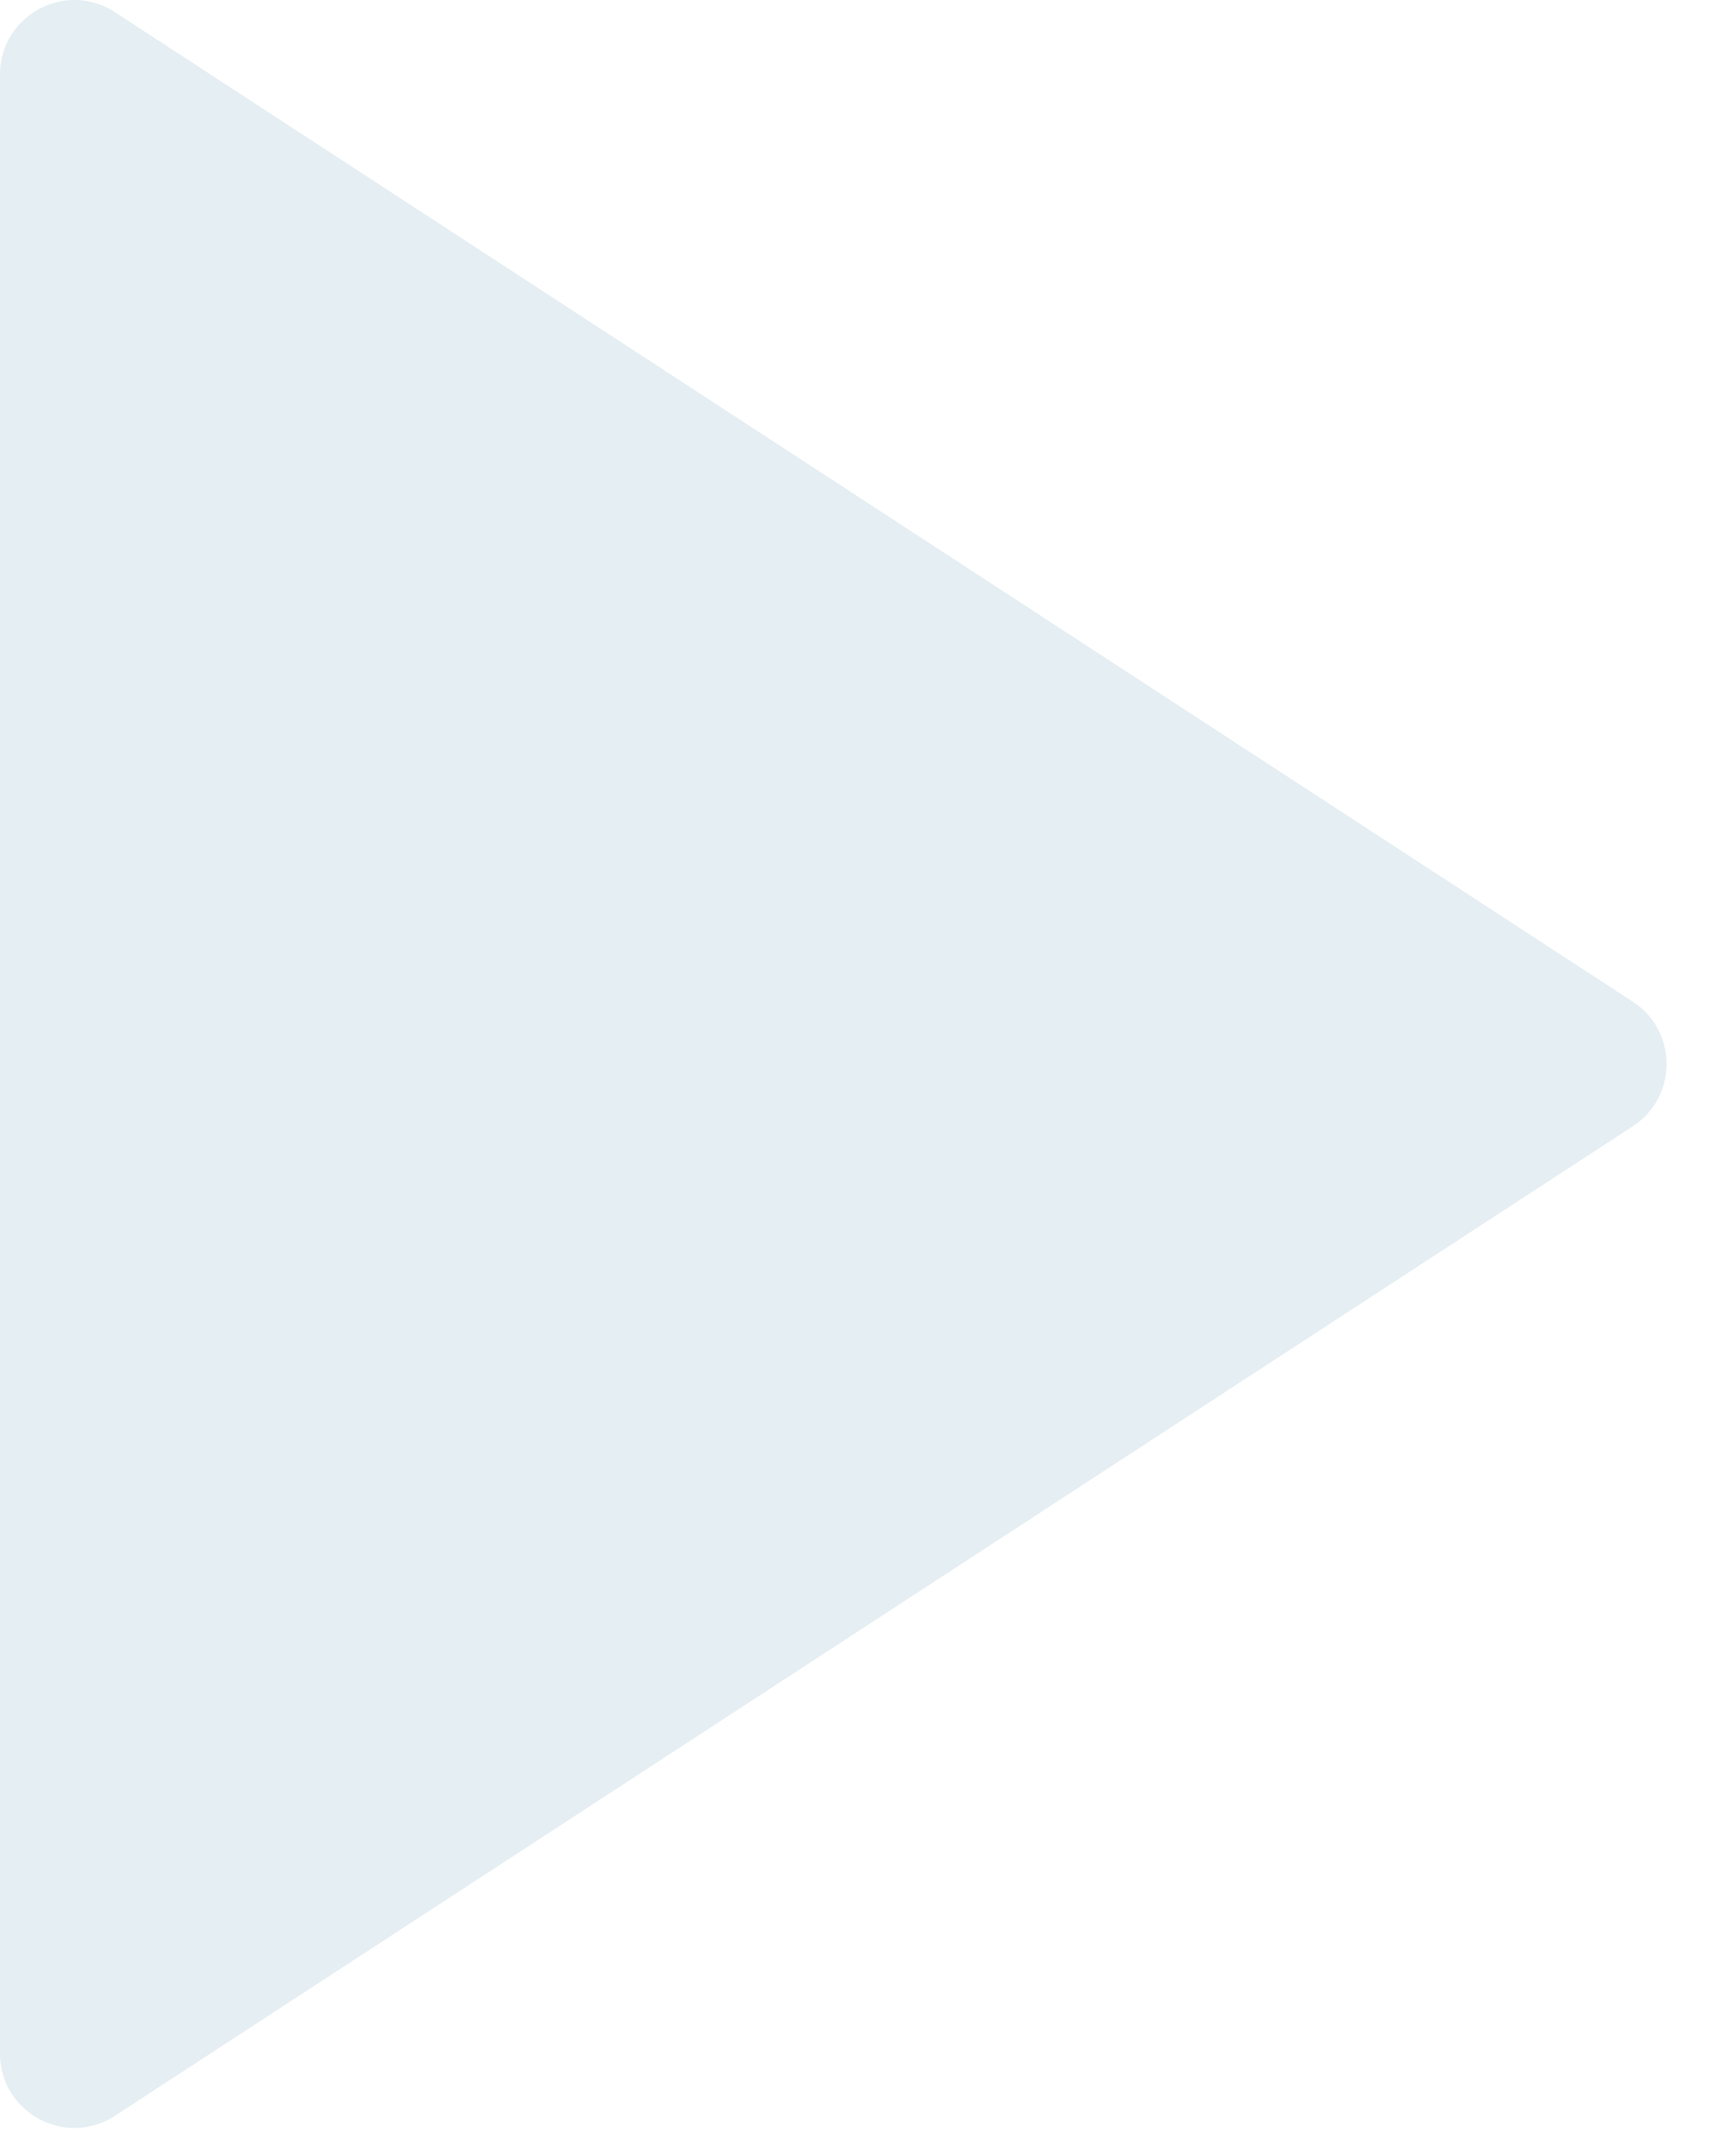
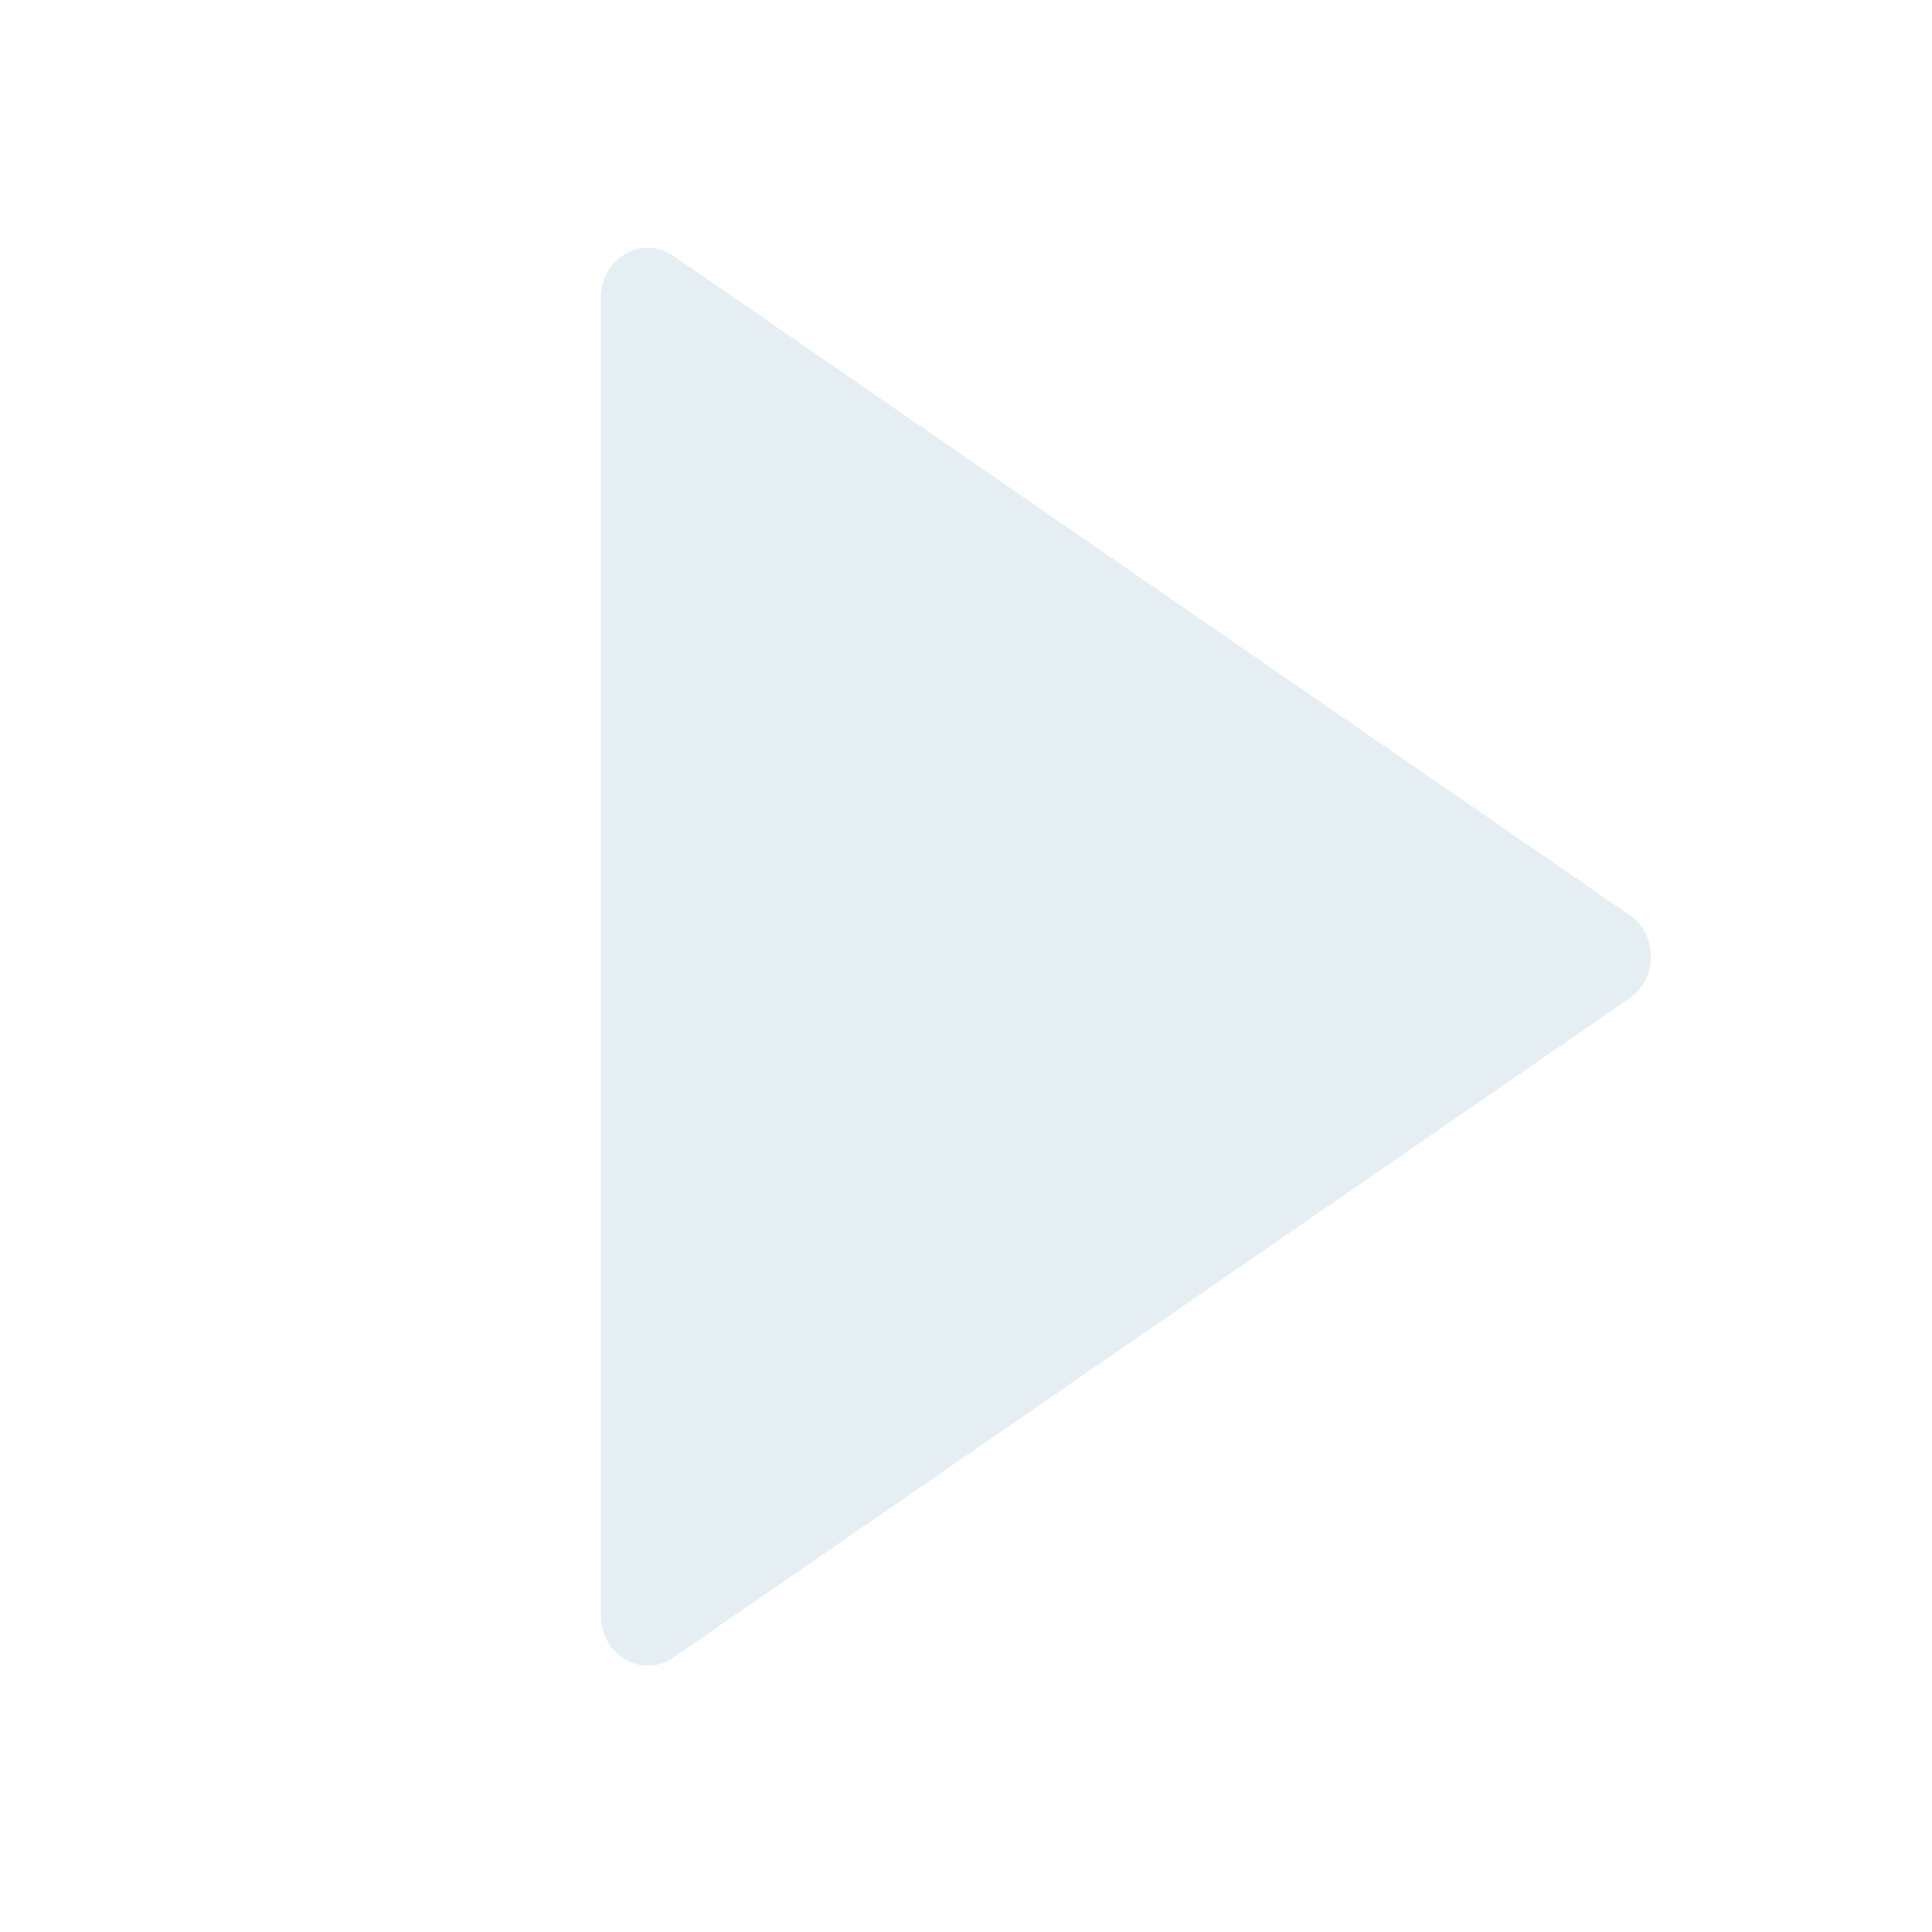
- <svg xmlns="http://www.w3.org/2000/svg" width="23" height="29" viewBox="0 0 23 29" fill="none">
-   <path d="M21.965 13.474C22.57 13.868 22.57 14.755 21.965 15.149L1.546 28.459C0.881 28.893 -4.95911e-05 28.416 -4.95911e-05 27.622L-4.95911e-05 1.002C-4.95911e-05 0.208 0.881 -0.27 1.546 0.164L21.965 13.474Z" fill="#E5EEF2" />
+ <svg xmlns="http://www.w3.org/2000/svg" width="30" height="30" viewBox="0 0 30 30" fill="none">
+   <path d="M25.306 14.211C25.746 14.514 25.746 15.196 25.306 15.499L10.456 25.738C9.972 26.071 9.332 25.704 9.332 25.093L9.332 4.617C9.332 4.006 9.972 3.639 10.456 3.972L25.306 14.211Z" fill="#E5EEF2" />
</svg>
